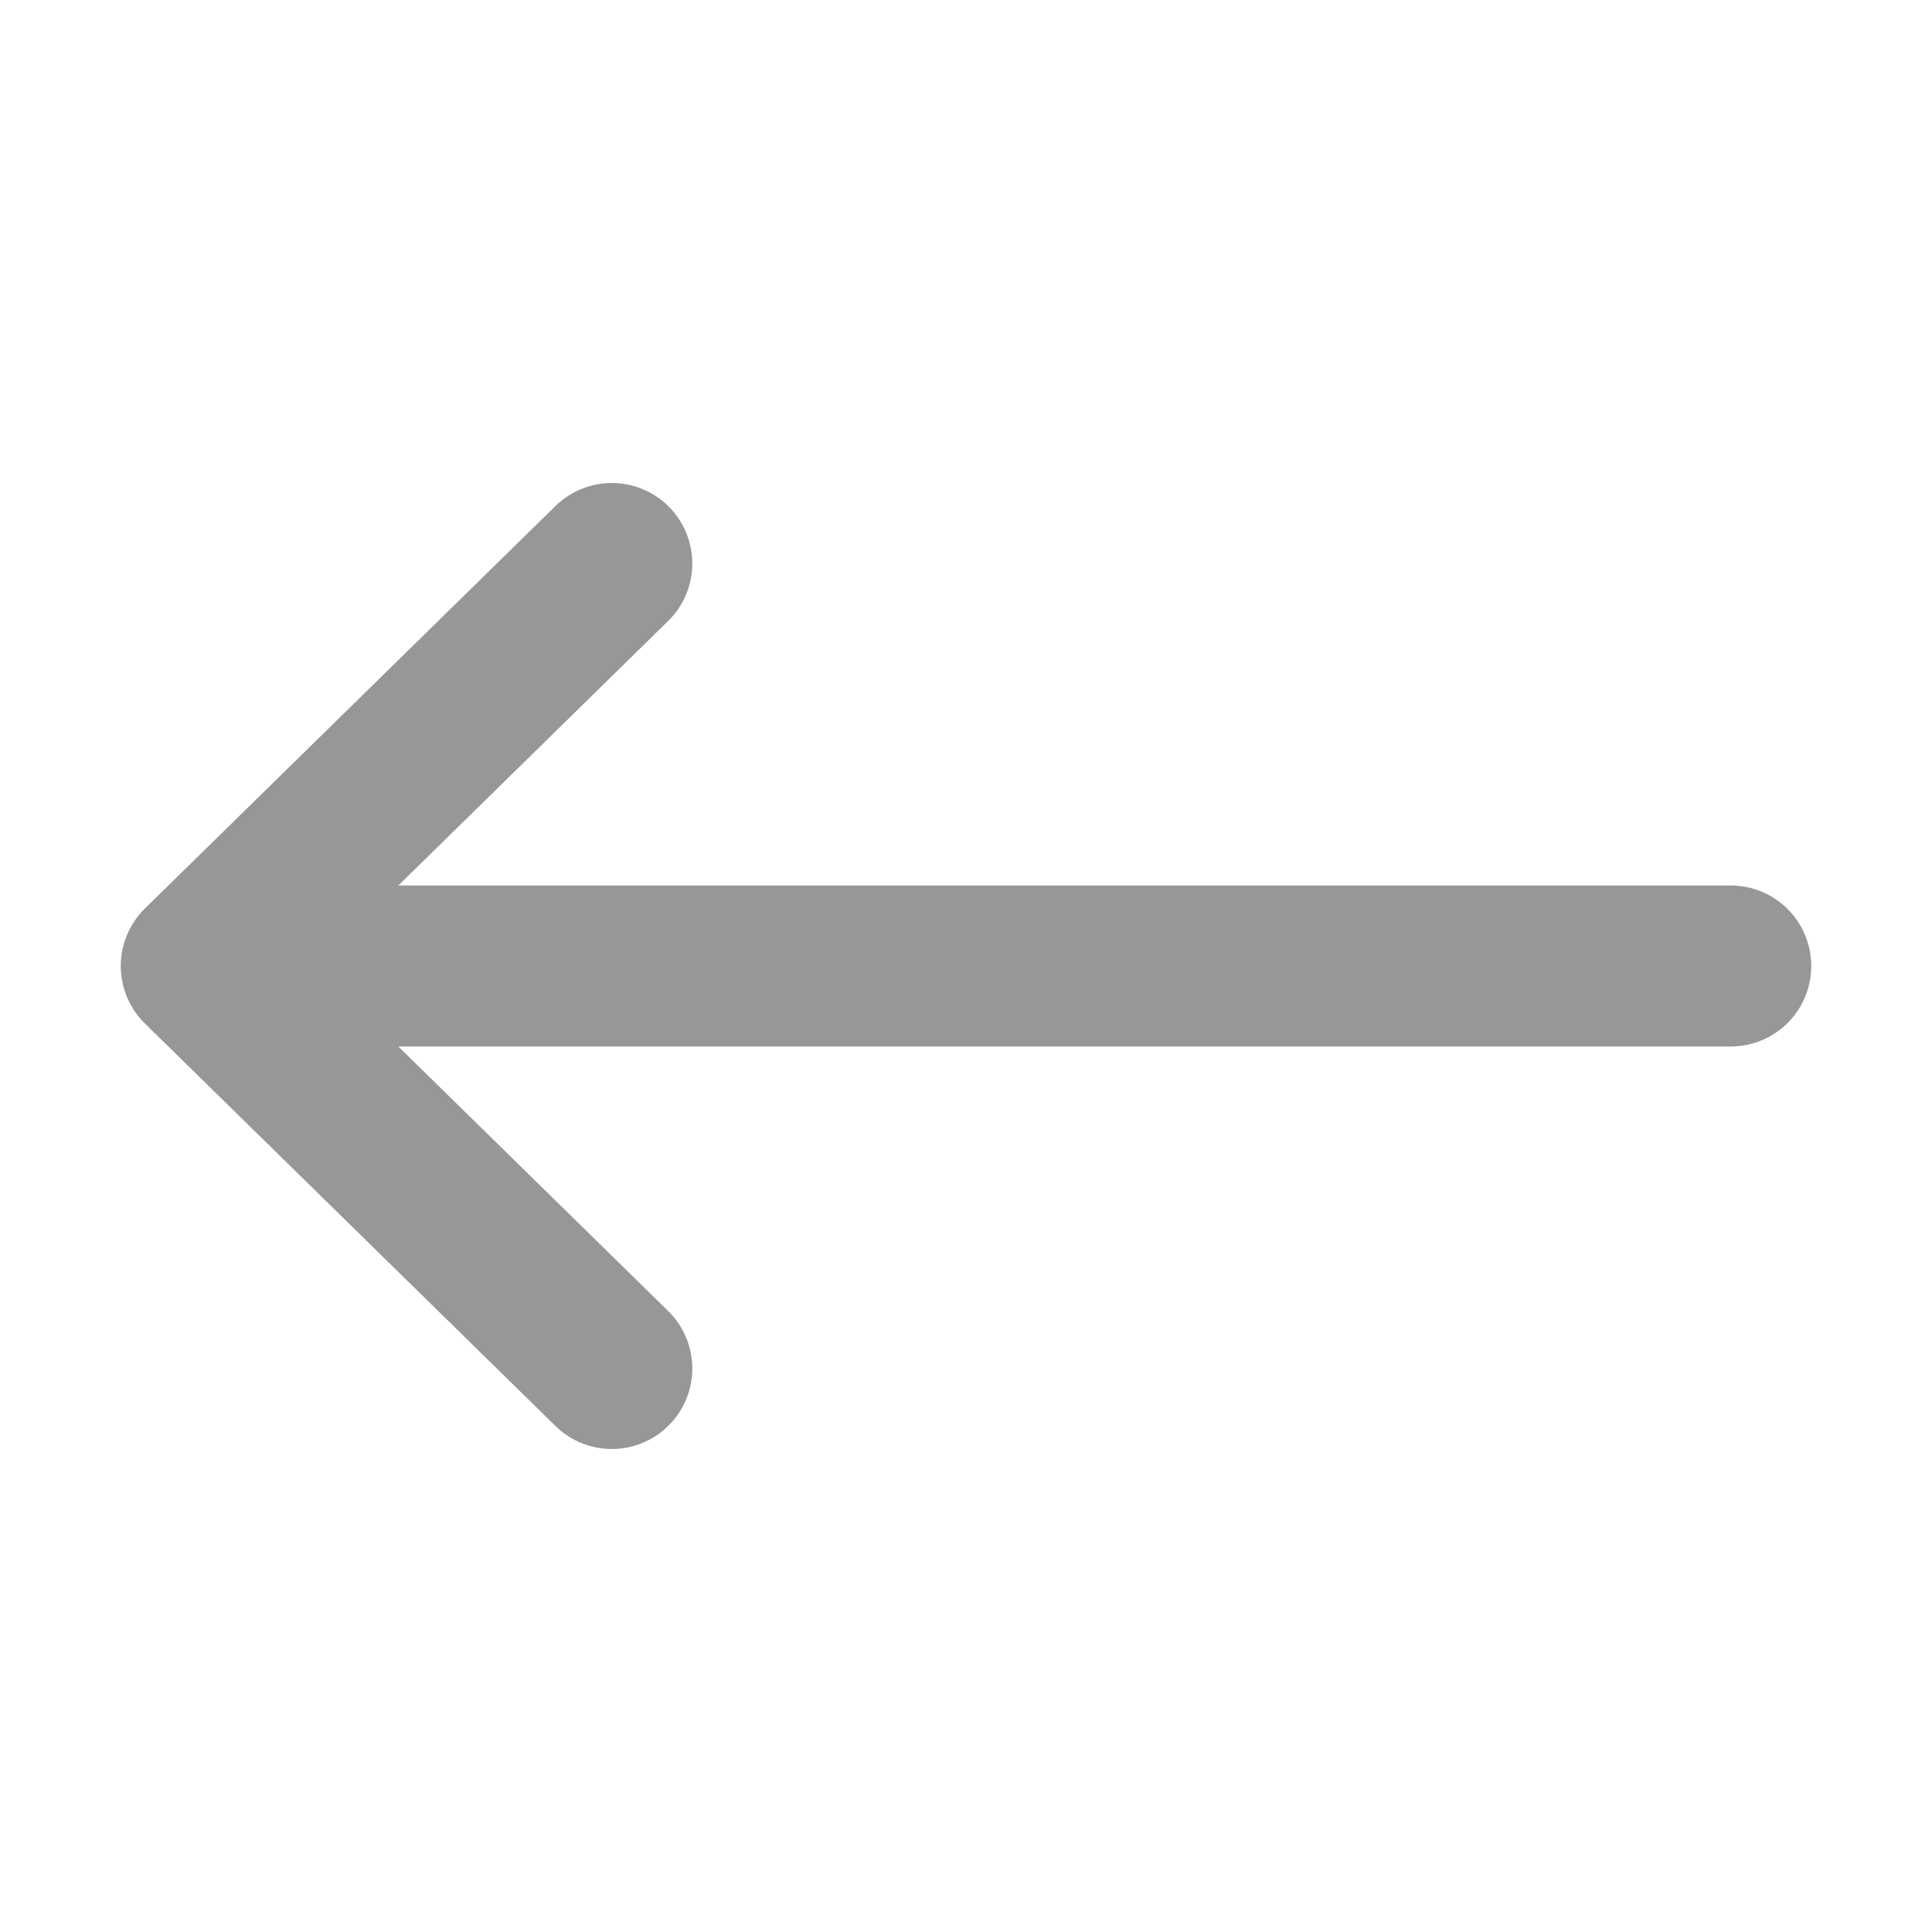
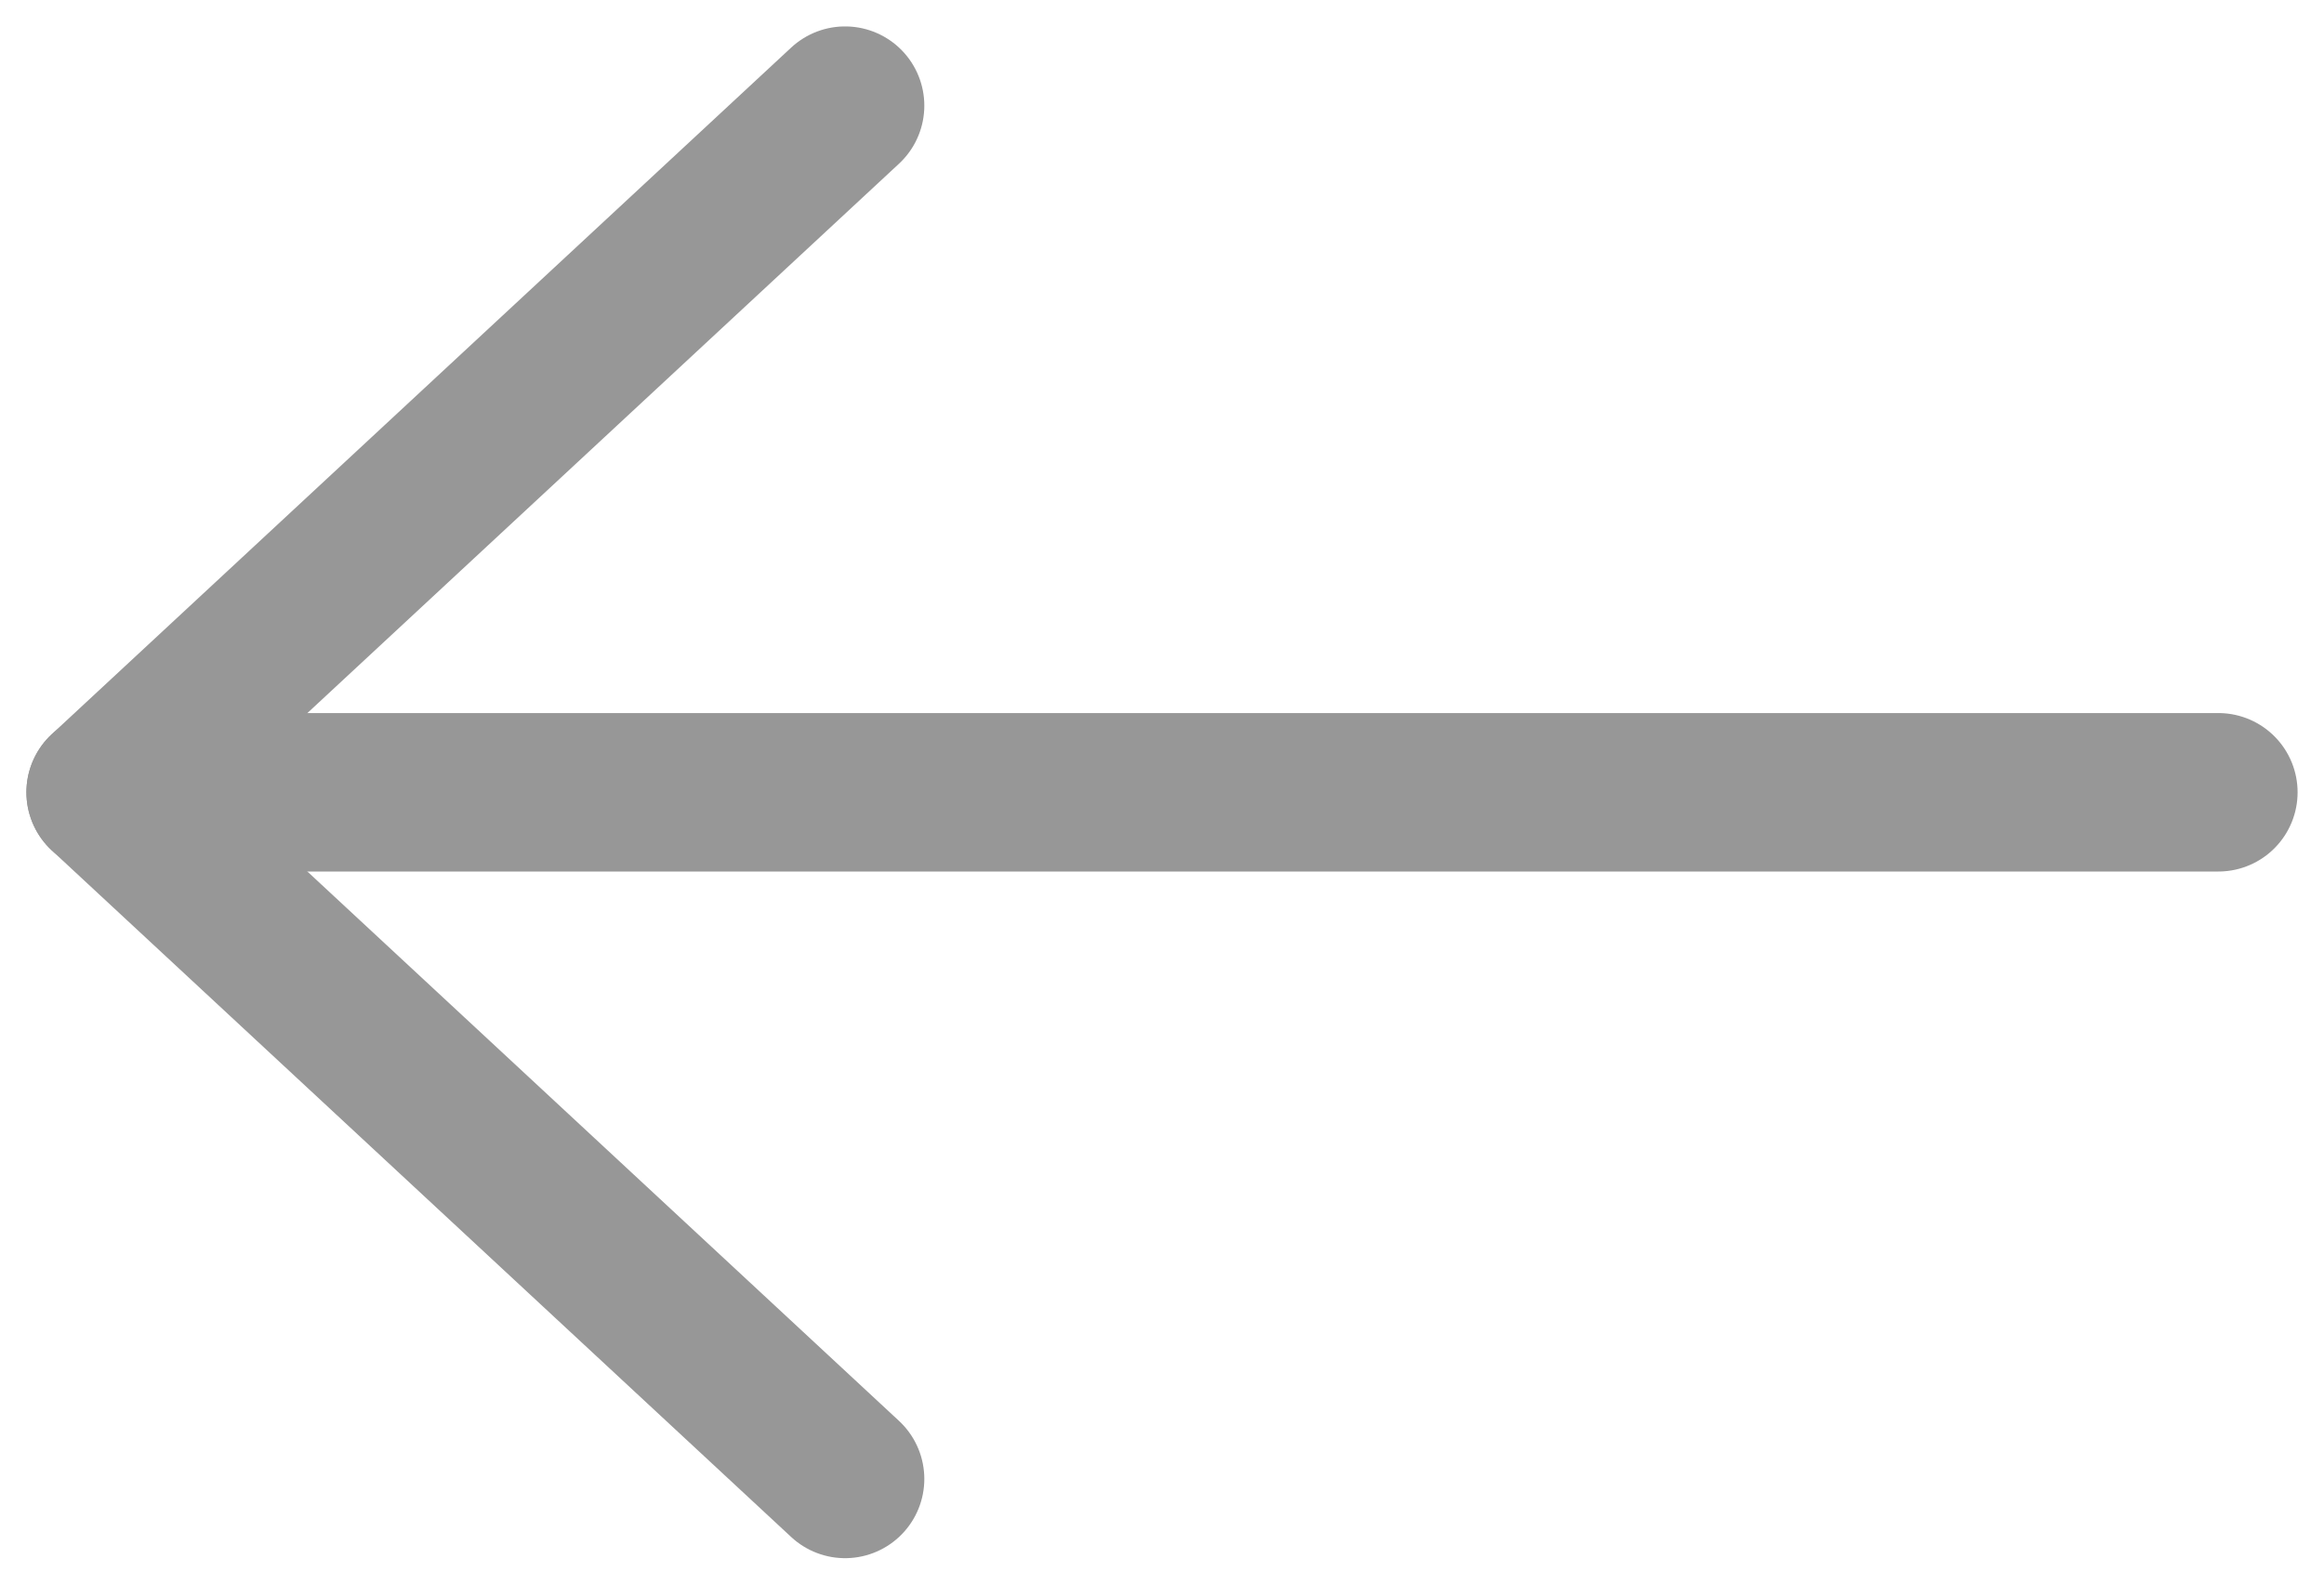
- <svg xmlns="http://www.w3.org/2000/svg" width="800px" height="800px" viewBox="0 0 24 24">
-   <g id="Complete">
-     <g id="arrow-left">
-       <g>
-         <polyline data-name="Right" fill="none" id="Right-2" points="7.6 7 2.5 12 7.6 17" stroke="#979797" stroke-linecap="round" stroke-linejoin="round" stroke-width="2" />
-         <line fill="none" stroke="#979797" stroke-linecap="round" stroke-linejoin="round" stroke-width="2" x1="21.5" x2="4.8" y1="12" y2="12" />
-       </g>
-     </g>
-   </g>
+ <svg xmlns="http://www.w3.org/2000/svg" width="22" height="15" viewBox="0 0 22 15" fill="none">
+   <path d="M8 14L1 7.5L8 1" stroke="#979797" stroke-width="1.5" stroke-linecap="round" stroke-linejoin="round" />
+   <path d="M1 7.5H21" stroke="#979797" stroke-width="1.5" stroke-linecap="round" />
</svg>
